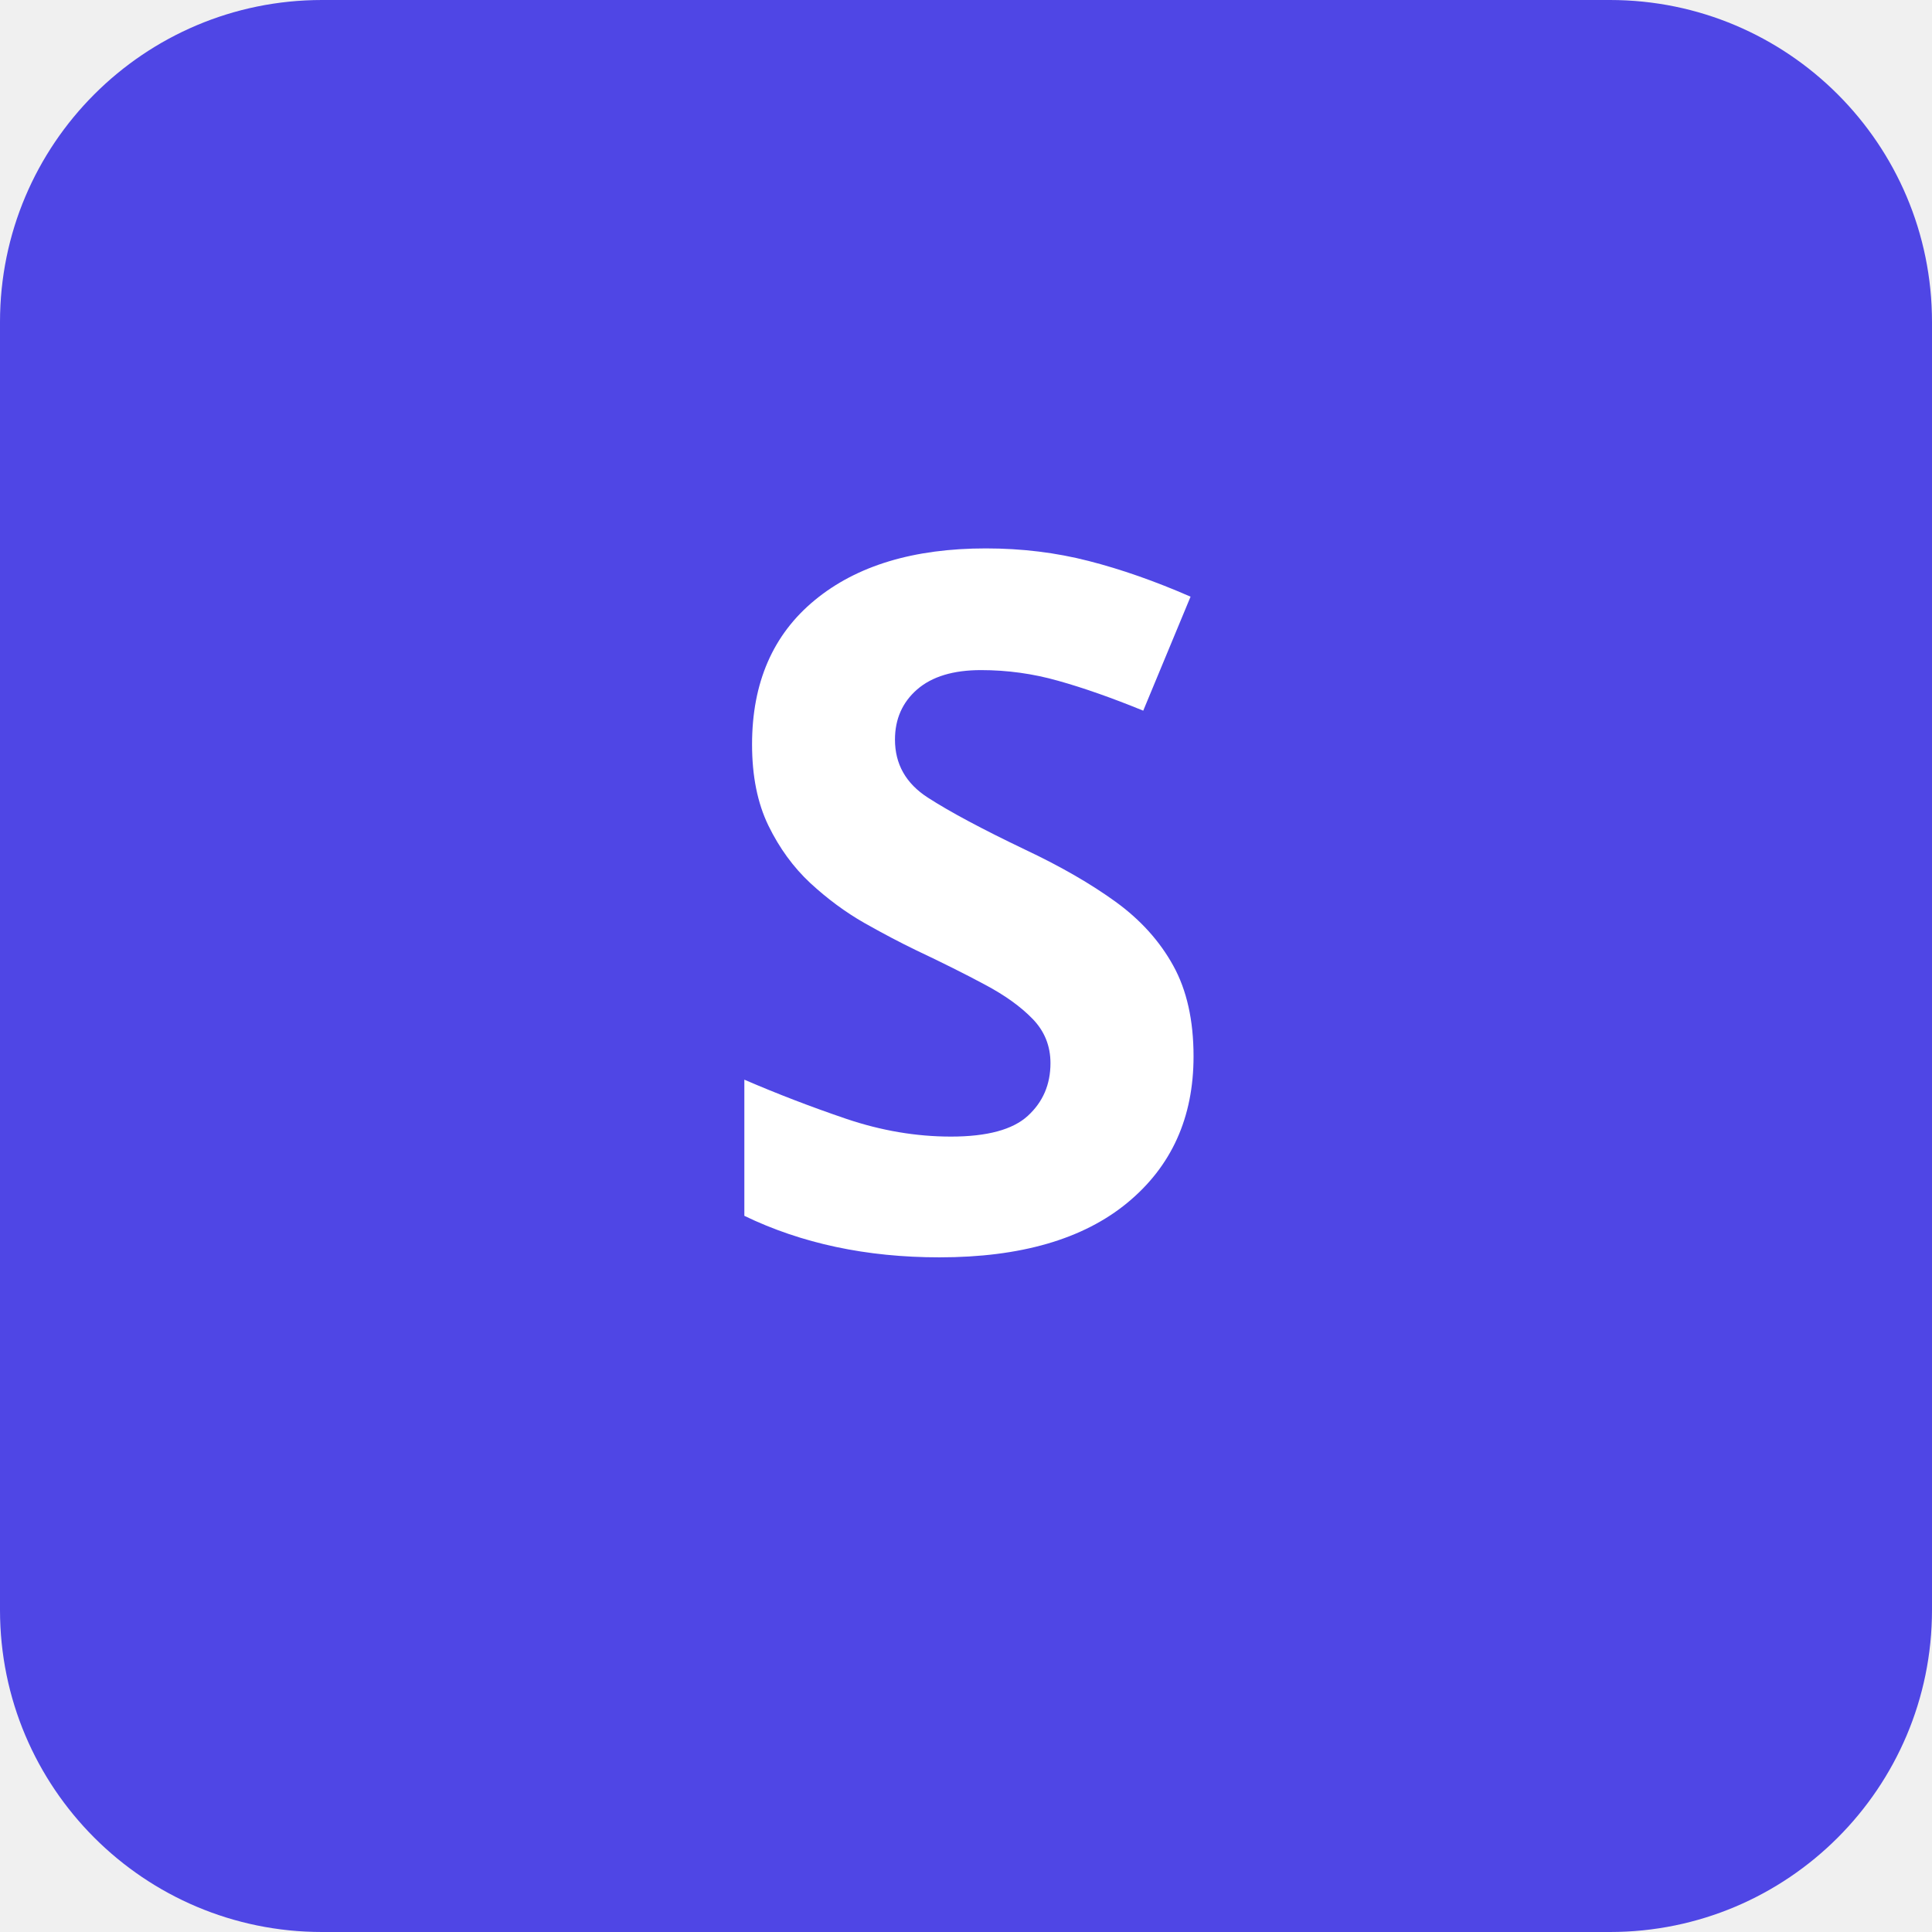
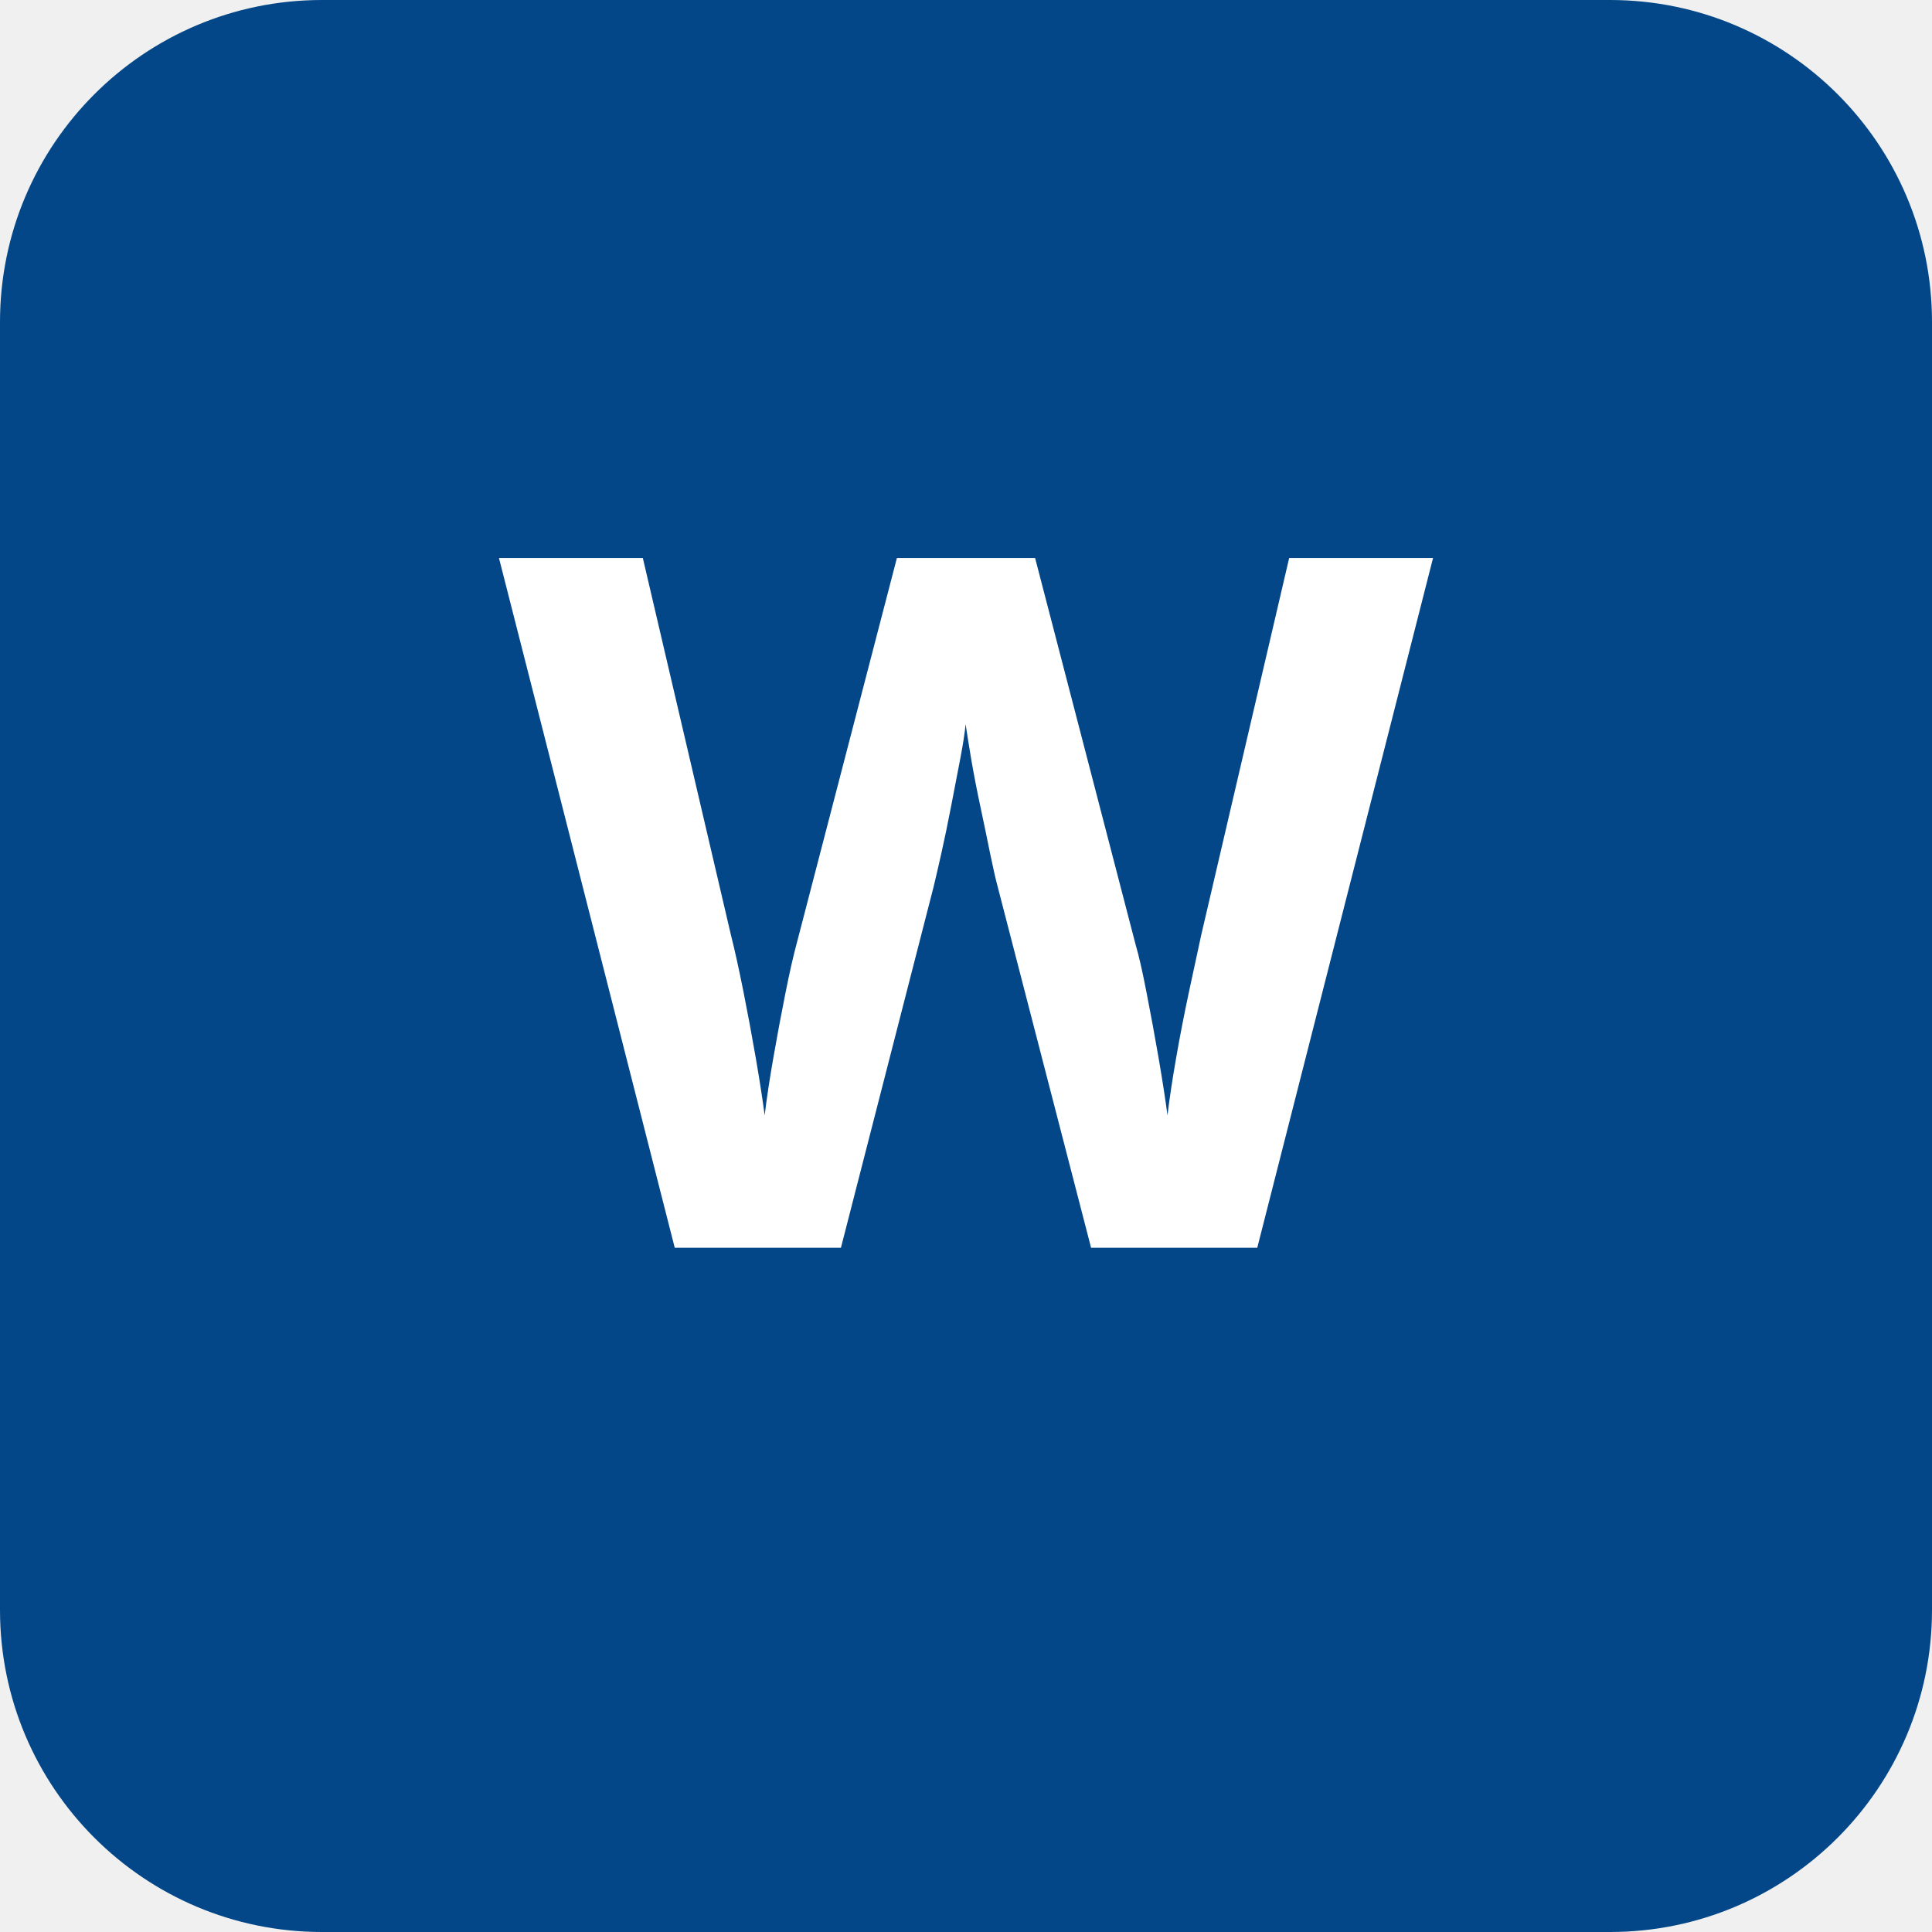
<svg xmlns="http://www.w3.org/2000/svg" width="192" height="192" viewBox="0 0 192 192">
-   <rect width="192" height="192" rx="32" fill="#4f46e5" />
-   <text x="96" y="124" font-family="system-ui,sans-serif" font-size="96" font-weight="700" fill="white" text-anchor="middle">S</text>
+   <rect width="192" height="192" rx="32" fill="#034788" />
+   <text x="96" y="124" font-family="system-ui,sans-serif" font-size="96" font-weight="700" fill="white" text-anchor="middle">W</text>
</svg>
